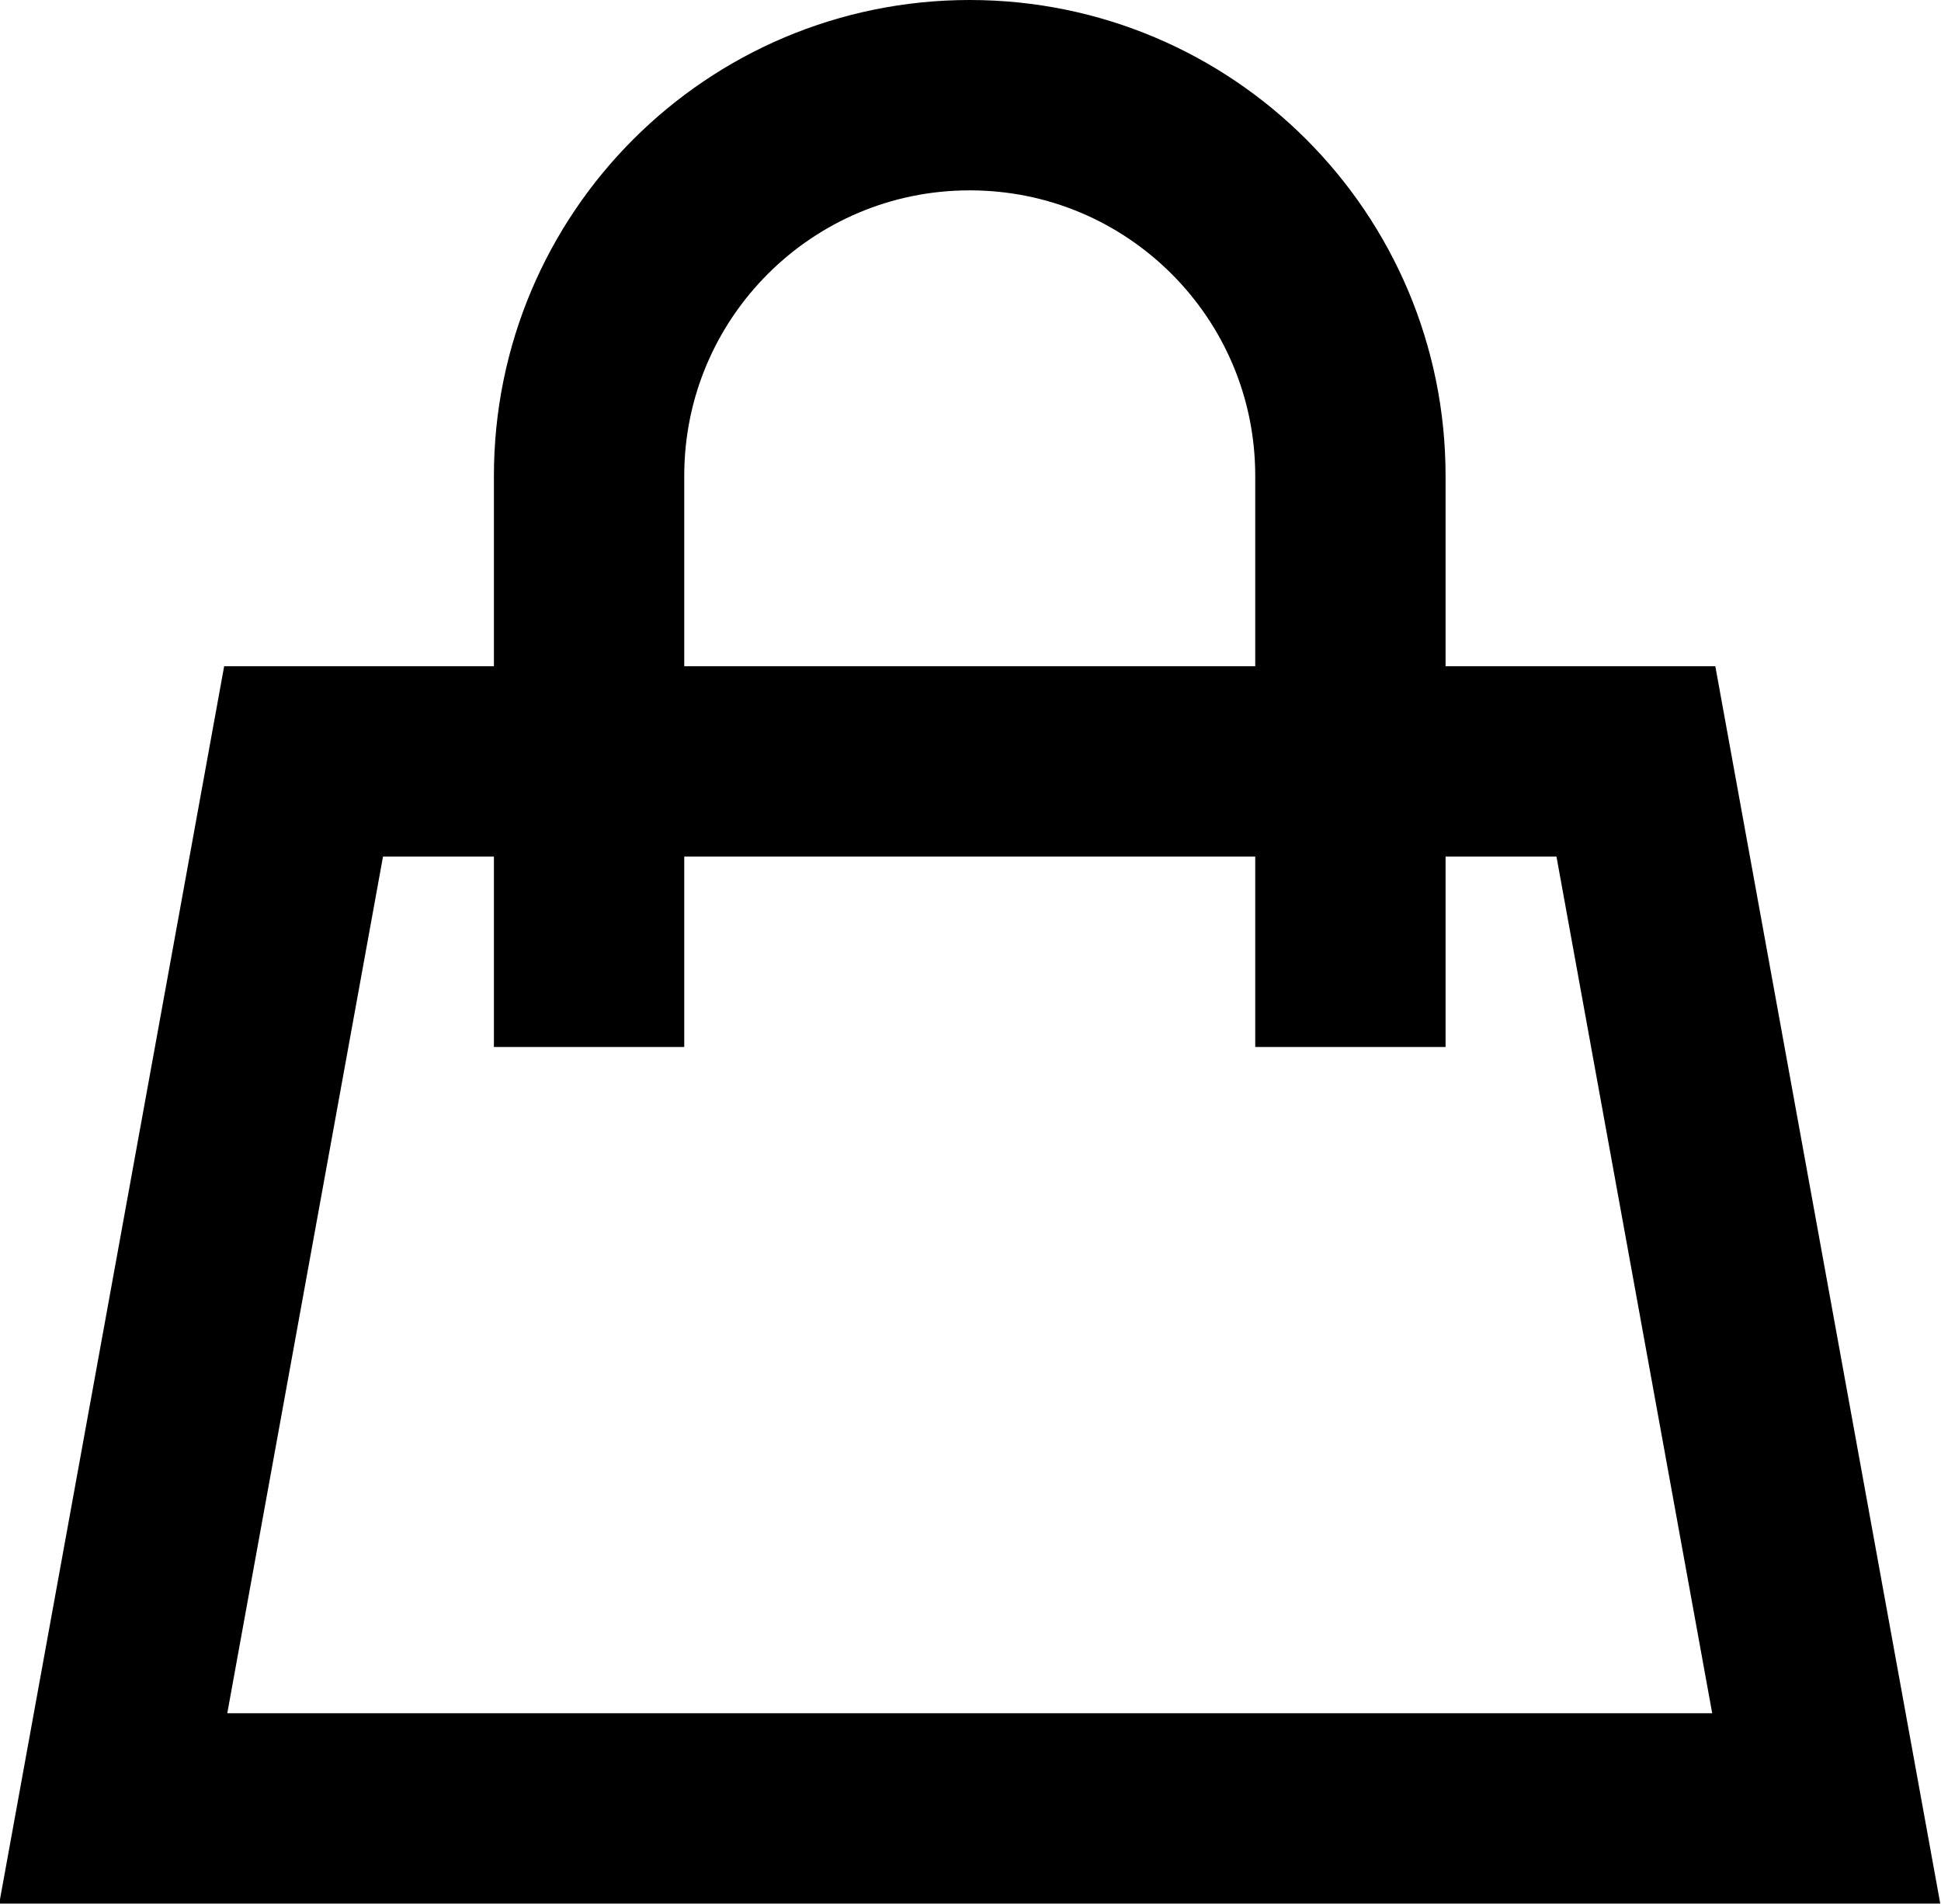
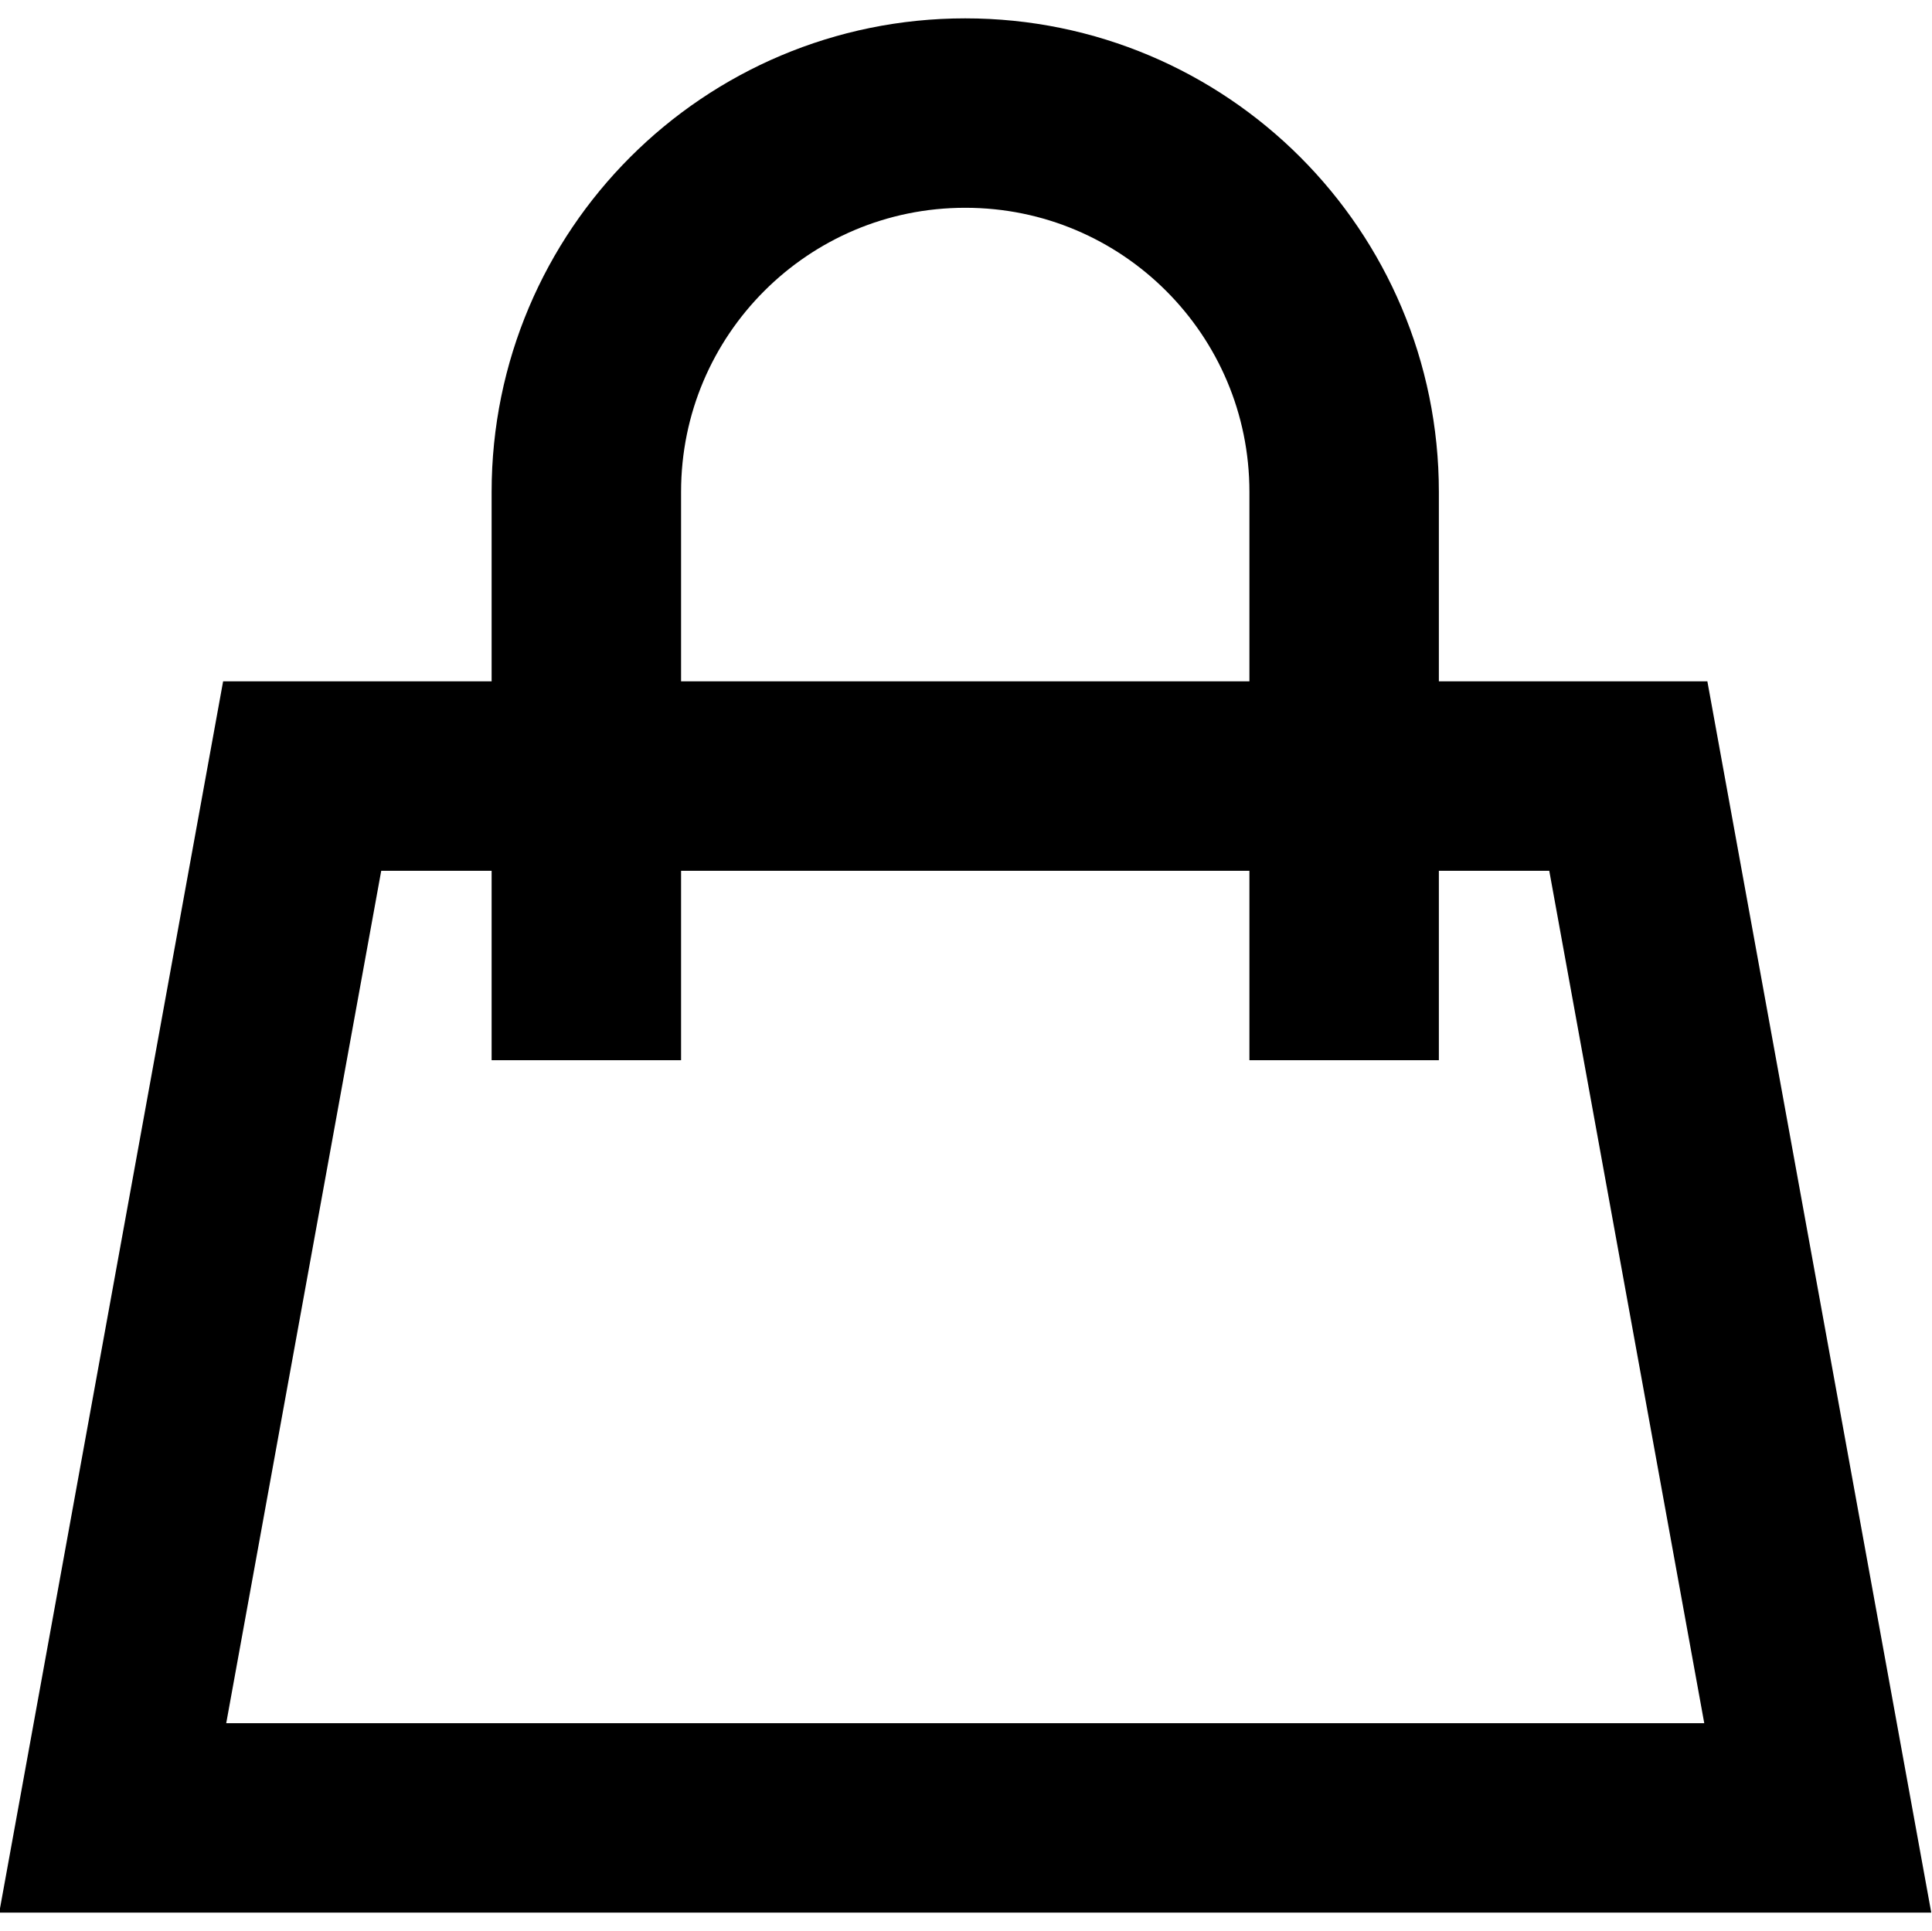
- <svg xmlns="http://www.w3.org/2000/svg" width="20.396" height="20" viewBox="0 0 20.396 20" fill="none">
+ <svg xmlns="http://www.w3.org/2000/svg" width="19.508" height="19.5" viewBox="0 0 20.396 20" fill="none">
  <defs />
  <path id="Rectangle" d="M19.19 19L1.19 19L3.19 8L6.19 8L14.19 8L17.19 8L19.19 19ZM6.19 8L6.19 5C6.19 2.79 7.98 1 10.19 1C12.4 1 14.19 2.79 14.19 5L14.19 8M6.19 8L6.19 11M14.19 8L14.19 11" stroke="#000000" stroke-opacity="1" stroke-width="2" />
</svg>
